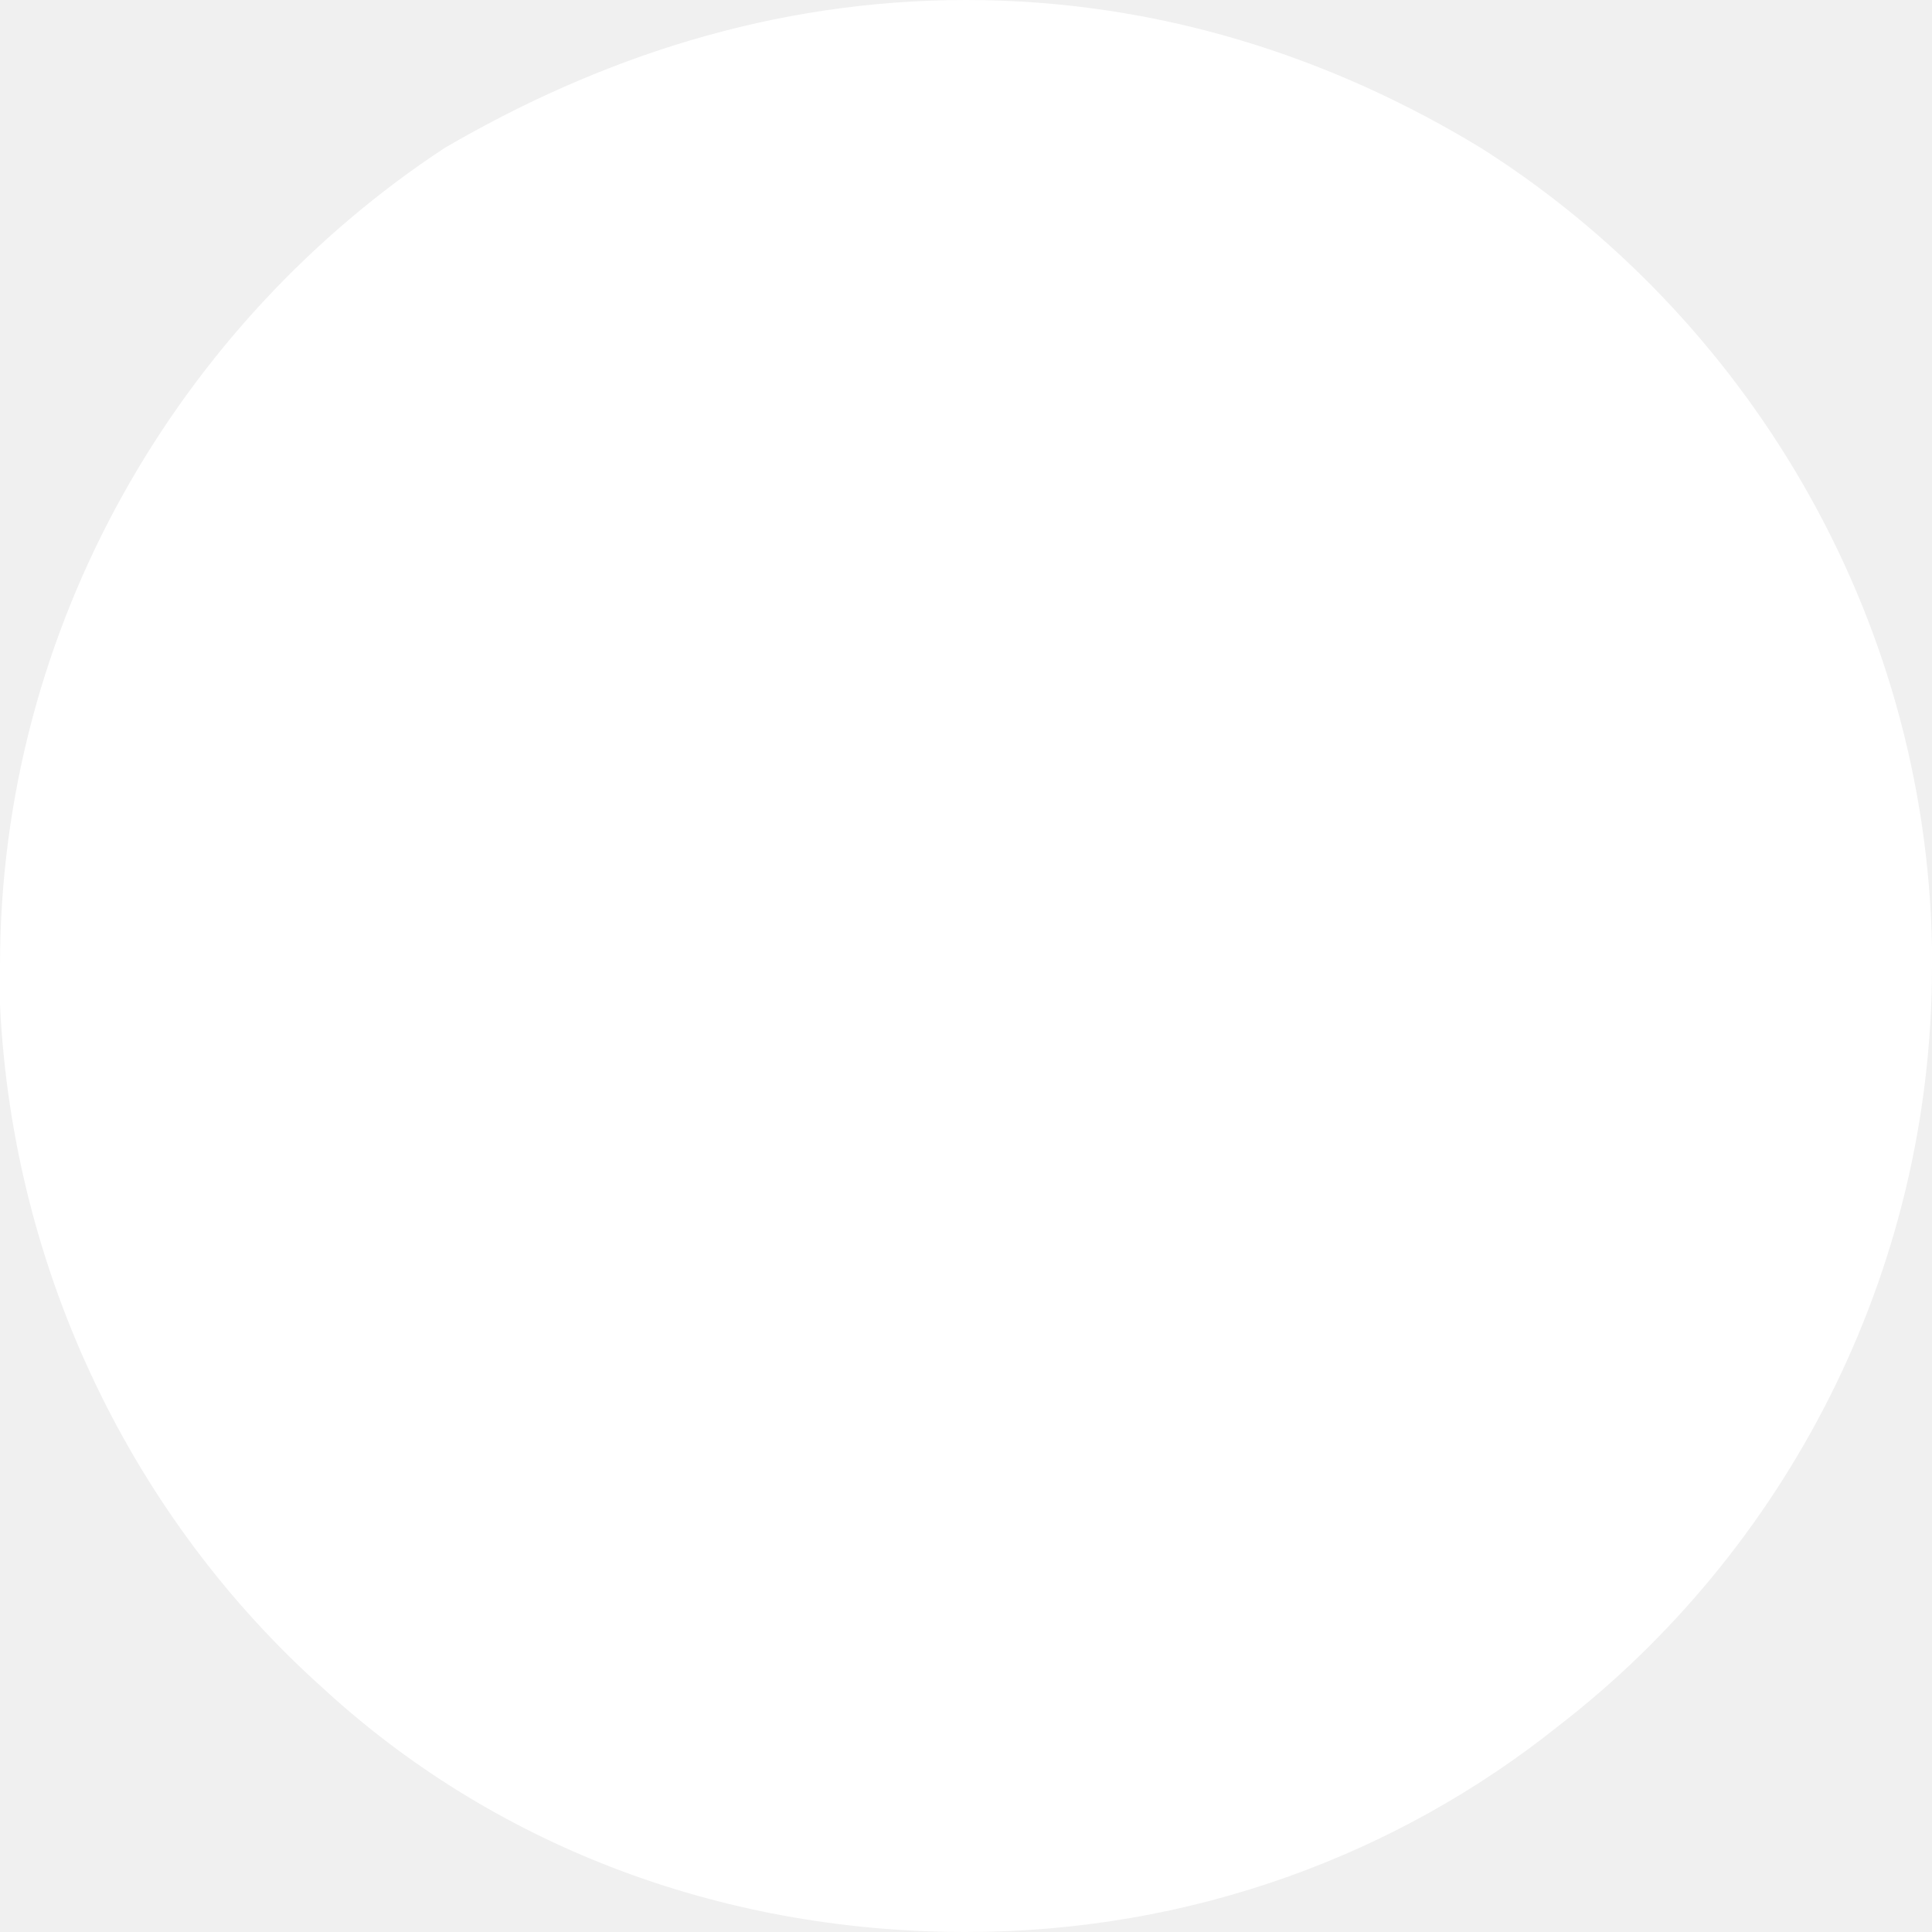
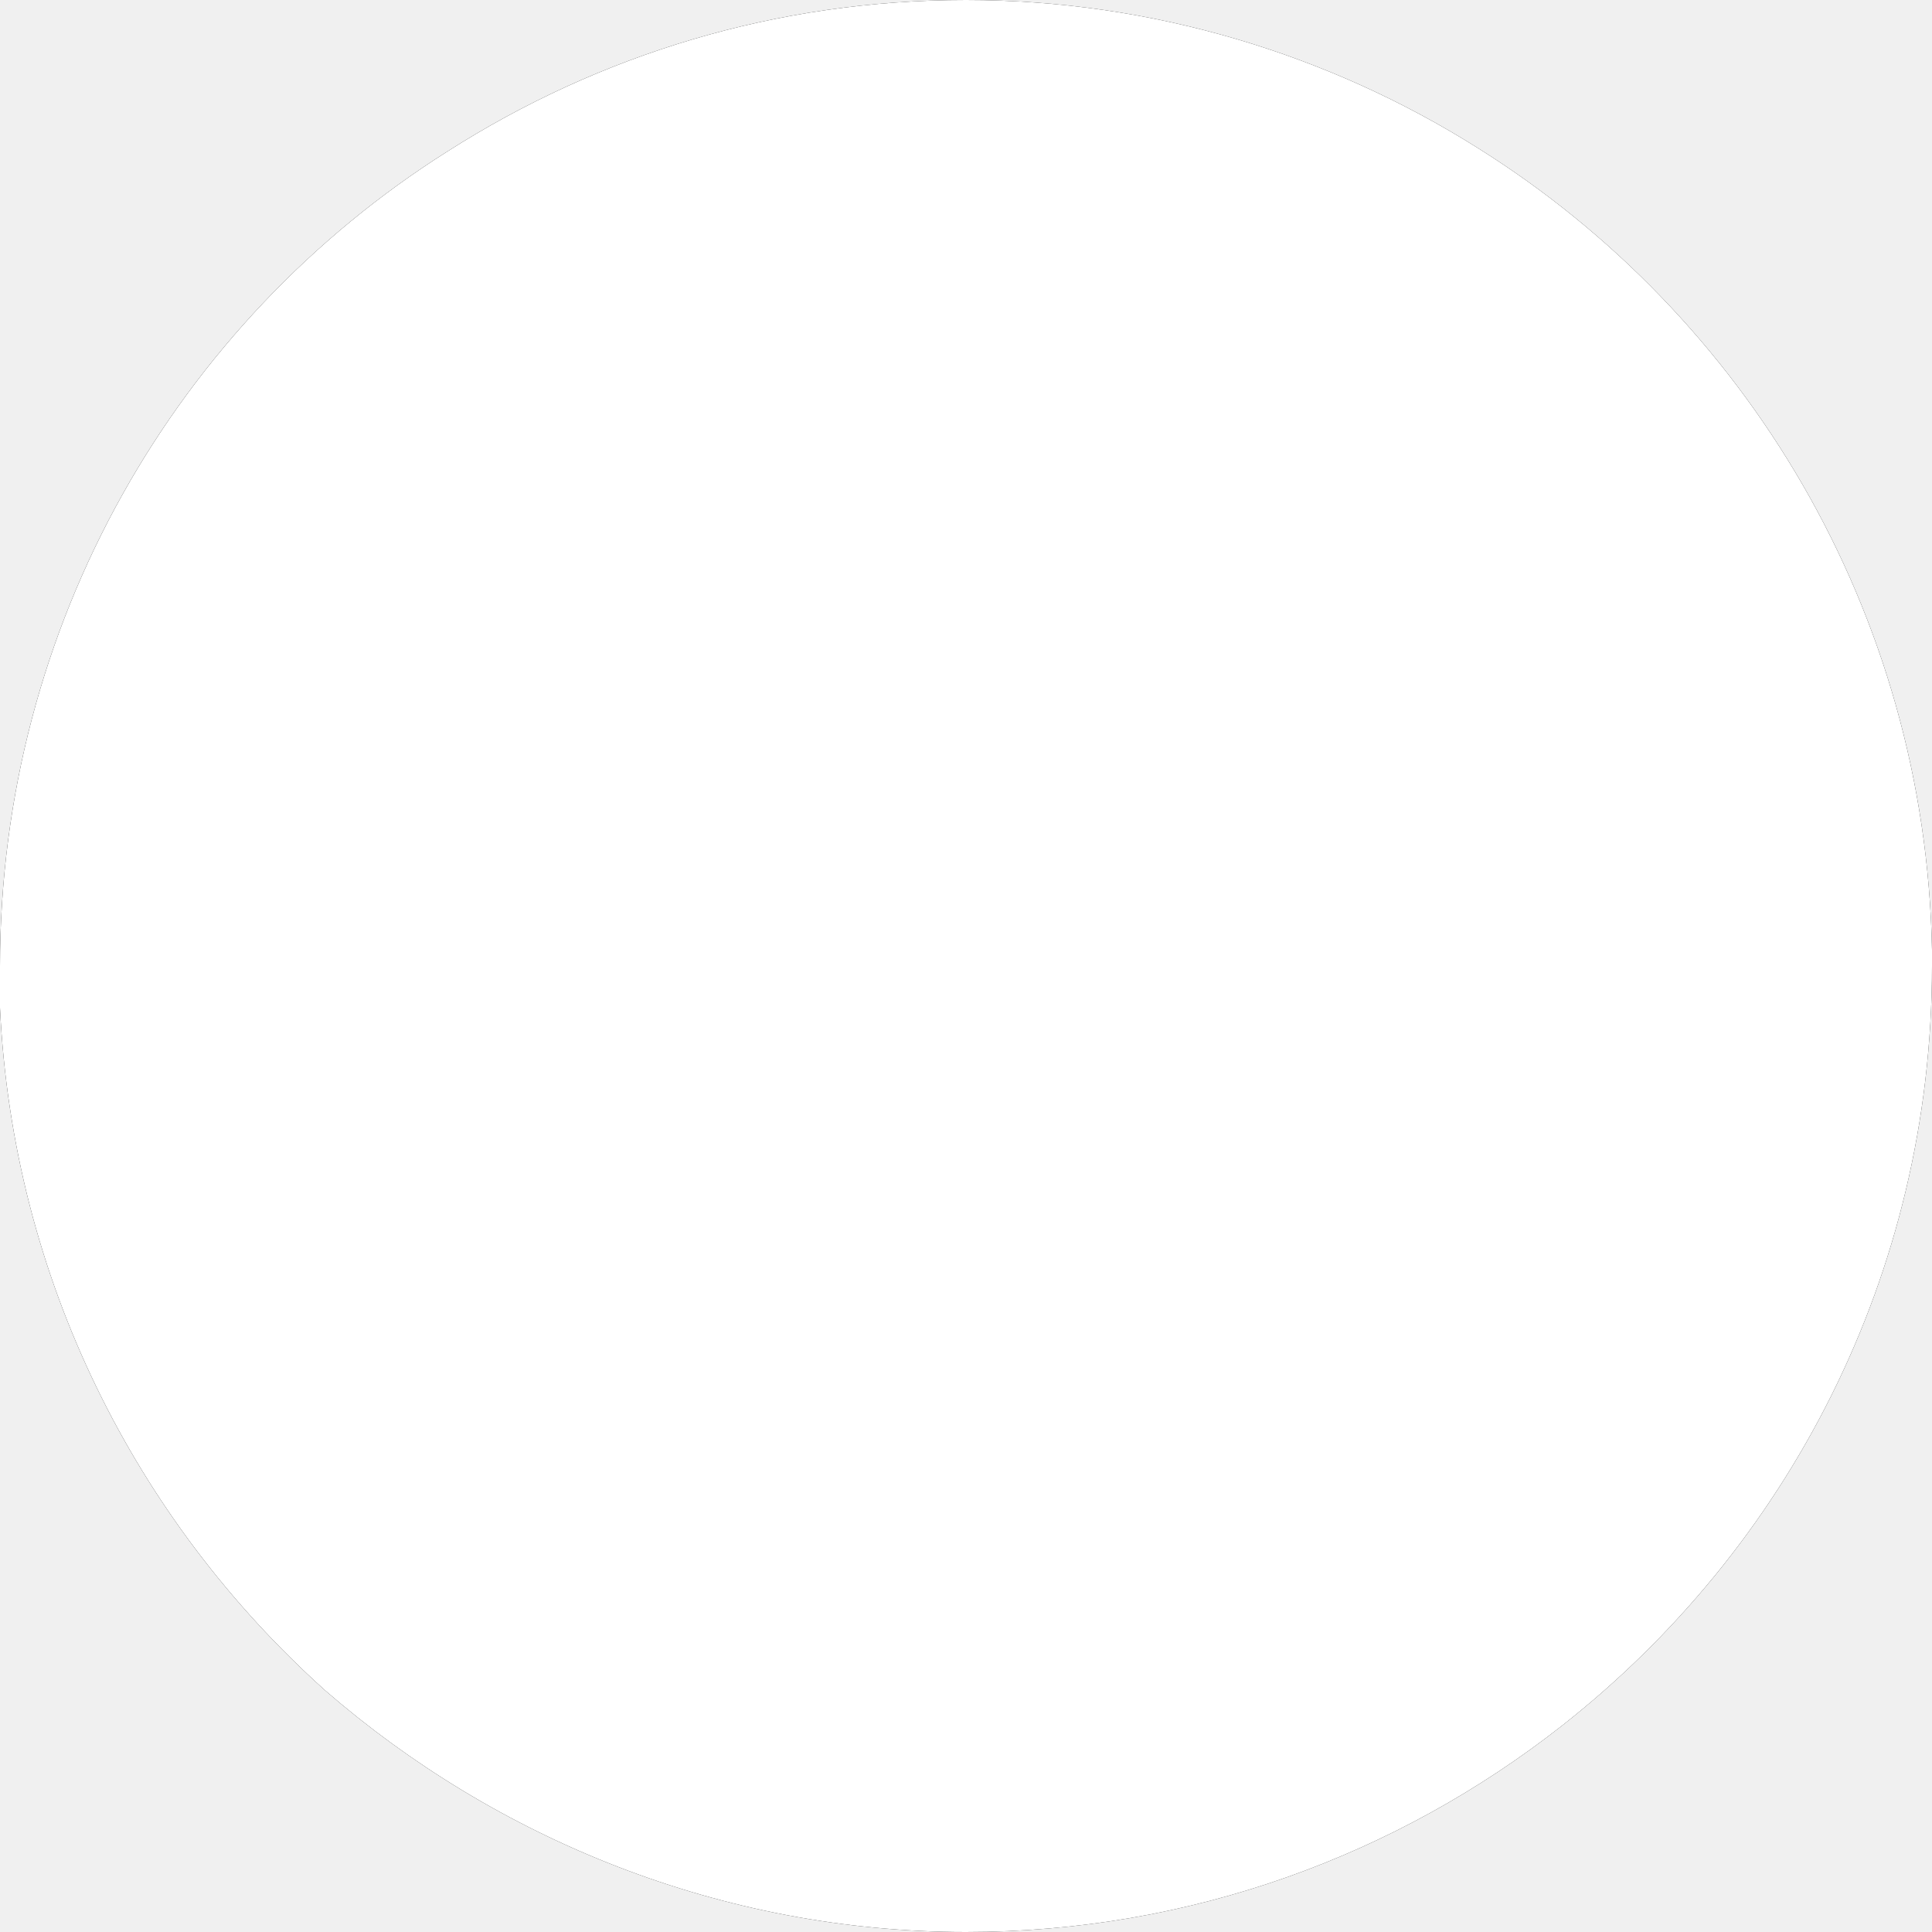
- <svg xmlns="http://www.w3.org/2000/svg" version="1.1" id="Capa_1" x="0px" y="0px" viewBox="0 0 30 30" style="enable-background:new 0 0 30 30;" xml:space="preserve">
+ <svg xmlns="http://www.w3.org/2000/svg" version="1.1" x="0px" y="0px" viewBox="0 0 60 60" style="enable-background:new 0 0 60 60;" xml:space="preserve">
  <style type="text/css">
	.st0{fill:#FFFFFF;}
+ 	.st1{fill:#010202;}
</style>
-   <path class="st0" d="M30,14.7c-0.1-5.2-2.9-9.8-7-12.4c-2.3-1.4-5-2.3-8-2.3c-3,0-5.7,0.9-8.1,2.3C2.8,5,0,9.7,0,15  c0,0.2,0,0.4,0,0.6c0.2,4.2,2.1,8,5,10.6c2.6,2.4,6.1,3.8,10,3.8c3.5,0,6.7-1.2,9.2-3.2c3.5-2.7,5.8-7,5.8-11.8  C30,14.9,30,14.8,30,14.7z M15,14.6C15,14.6,15,14.6,15,14.6C15,14.6,15,14.6,15,14.6C15,14.6,15,14.6,15,14.6z" />
+   <g id="Capa_2">
+     <path class="st0" d="M60,29.5C59.8,19,54.2,9.8,45.9,4.6C41.3,1.7,35.8,0,30,0c-5.9,0-11.4,1.7-16.1,4.7C5.5,10,0,19.4,0,30   c0,0.4,0,0.9,0,1.3c0.4,8.4,4.2,15.9,10.1,21.2C15.4,57.1,22.4,60,30,60c7,0,13.4-2.4,18.5-6.4c7-5.5,11.5-14,11.5-23.6   C60,29.8,60,29.6,60,29.5z M30.1,29.2C30.1,29.2,30.1,29.2,30.1,29.2C30.1,29.2,30.1,29.2,30.1,29.2C30.1,29.2,30.1,29.2,30.1,29.2   z" />
+   </g>
+   <g id="Capa_1">
+     <path class="st1" d="M60,29.5C59.8,19,54.2,9.8,45.9,4.6C41.3,1.7,35.8,0,30,0c-5.9,0-11.4,1.7-16.1,4.7C5.5,10,0,19.4,0,30   c0,0.4,0,0.9,0,1.3c0.4,8.4,4.2,15.9,10.1,21.2C15.4,57.1,22.4,60,30,60c7,0,13.4-2.4,18.5-6.4c7-5.5,11.5-14,11.5-23.6   C60,29.8,60,29.6,60,29.5z M30.1,29.2C30.1,29.2,30.1,29.2,30.1,29.2C30.1,29.2,30.1,29.2,30.1,29.2C30.1,29.2,30.1,29.2,30.1,29.2   z" />
+     <path class="st0" d="M60,29.5C59.8,19,54.2,9.8,45.9,4.6C41.3,1.7,35.8,0,30,0c-5.9,0-11.4,1.7-16.1,4.7C5.5,10,0,19.4,0,30   c0,0.4,0,0.9,0,1.3c0.4,8.4,4.2,15.9,10.1,21.2C15.4,57.1,22.4,60,30,60c7,0,13.4-2.4,18.5-6.4c7-5.5,11.5-14,11.5-23.6   C60,29.8,60,29.6,60,29.5z M30.1,29.2C30.1,29.2,30.1,29.2,30.1,29.2C30.1,29.2,30.1,29.2,30.1,29.2C30.1,29.2,30.1,29.2,30.1,29.2   z" />
+   </g>
</svg>
